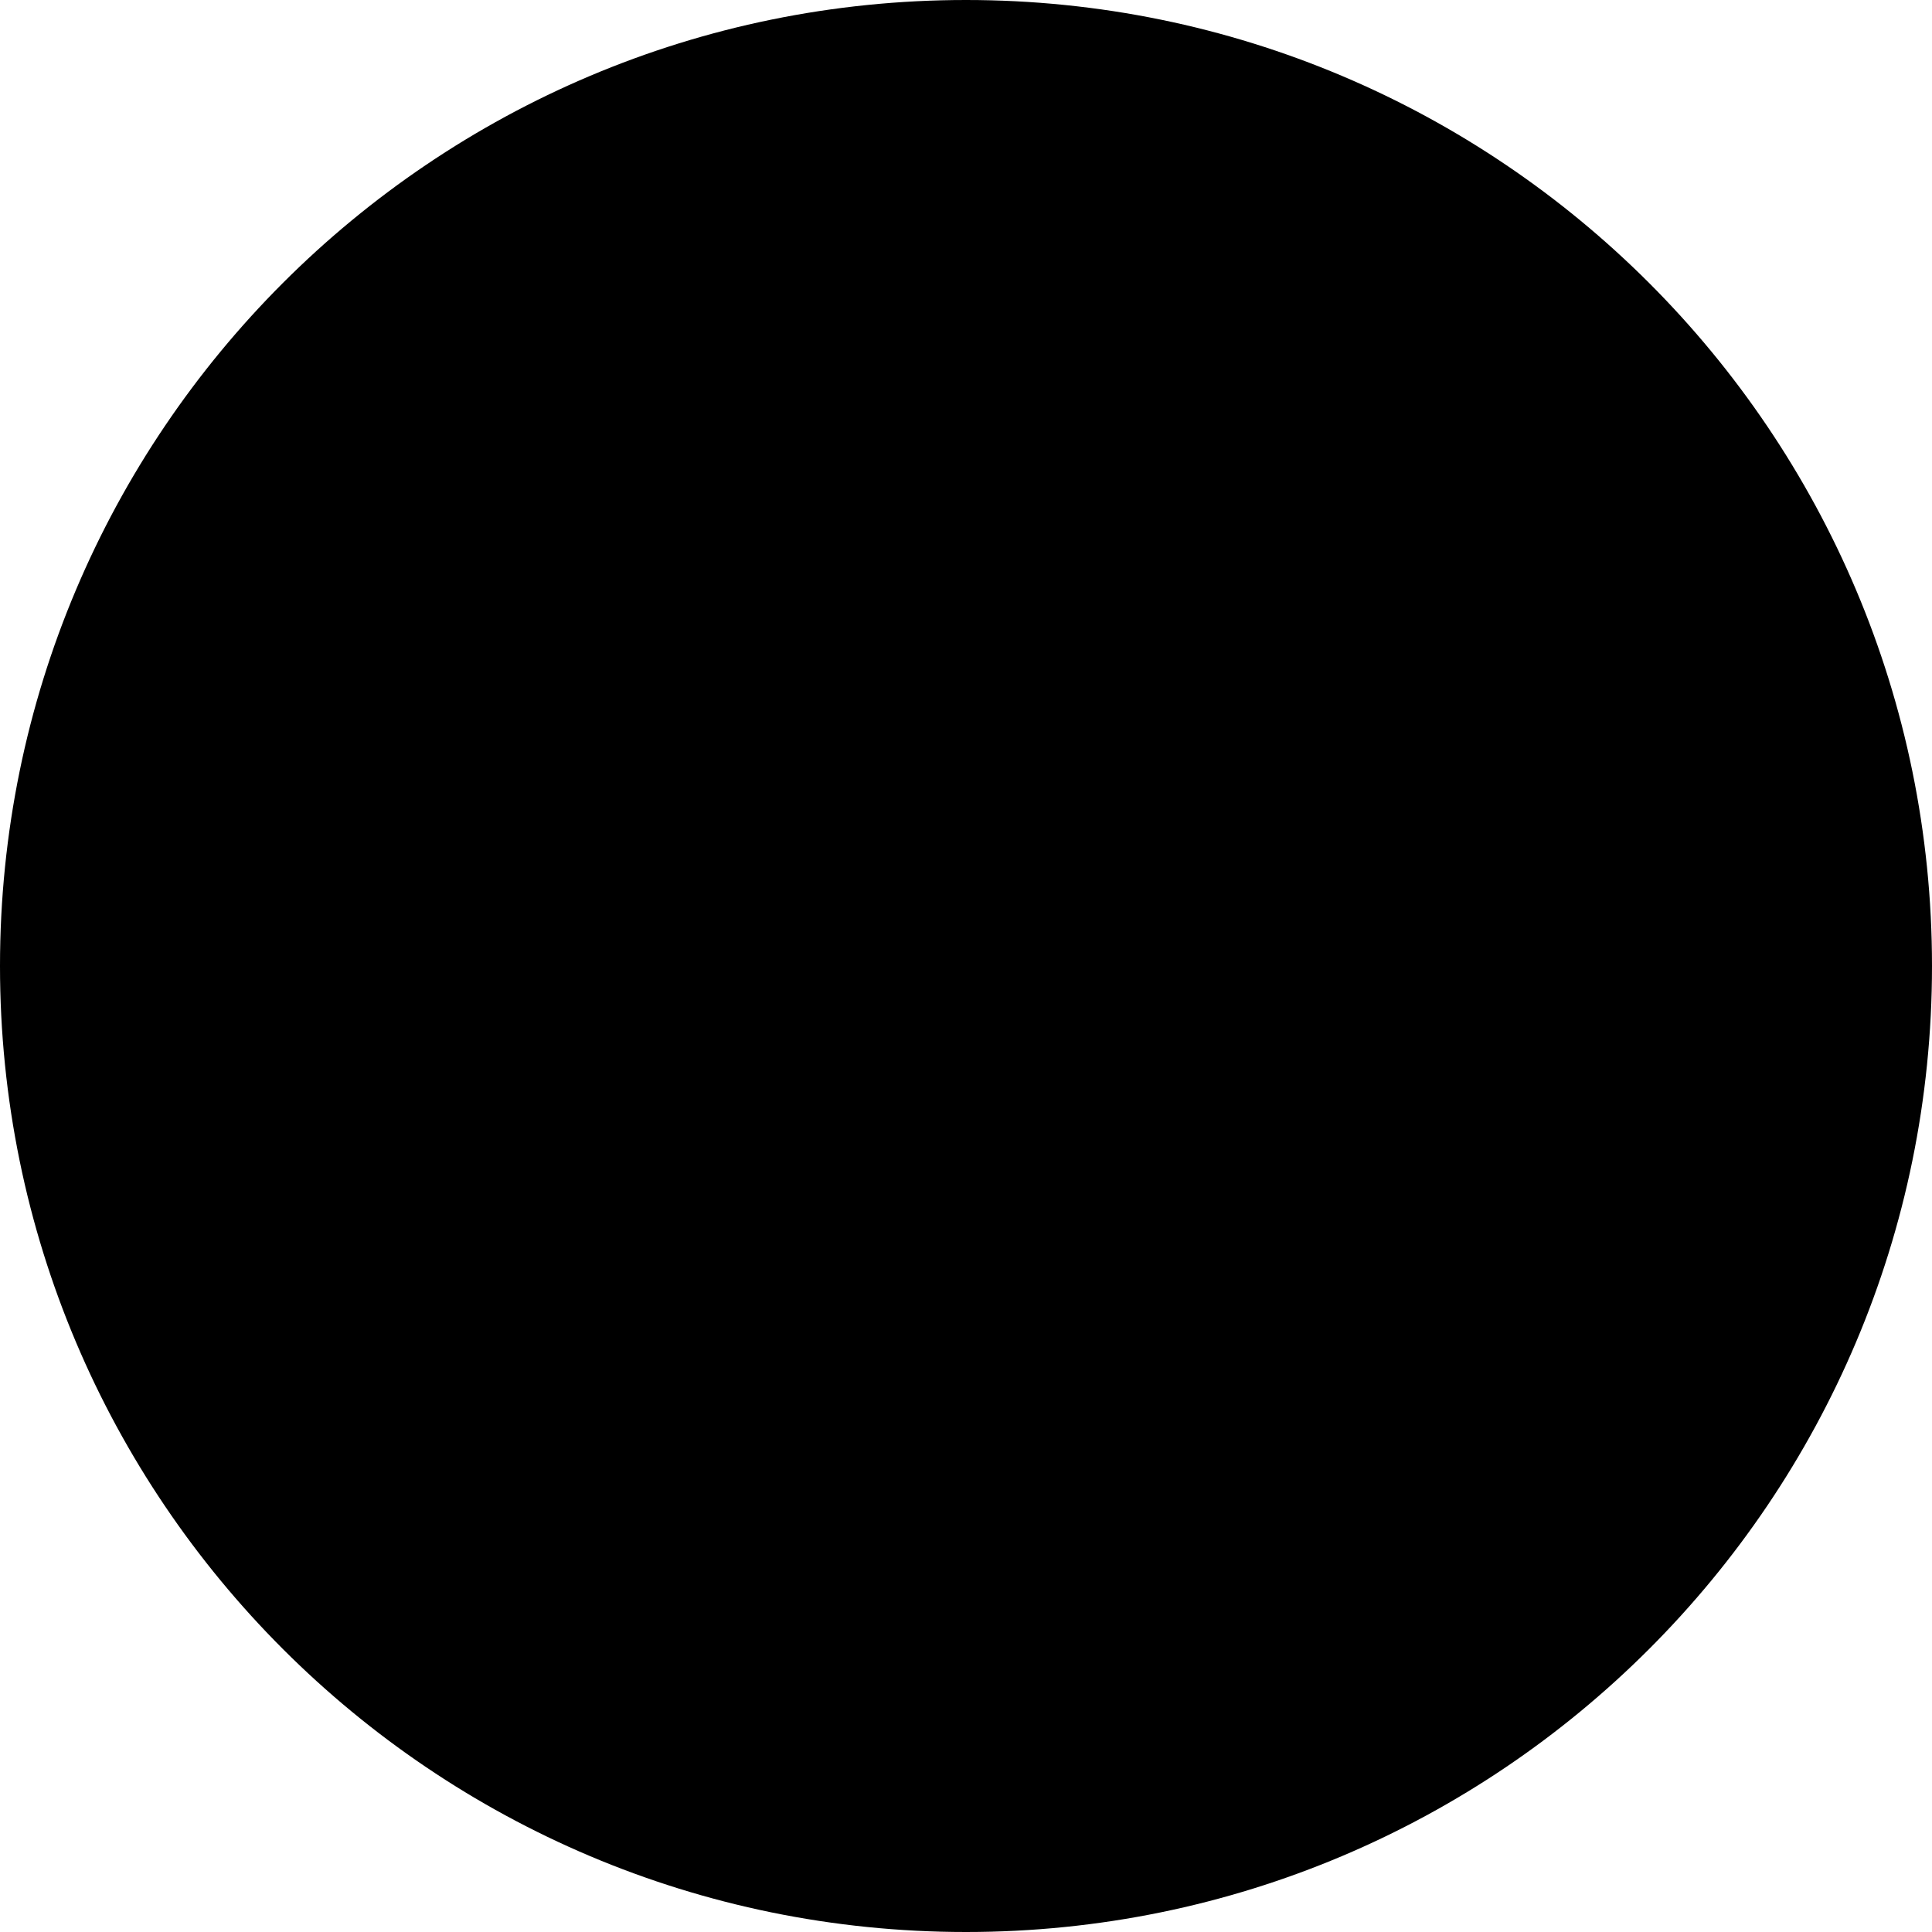
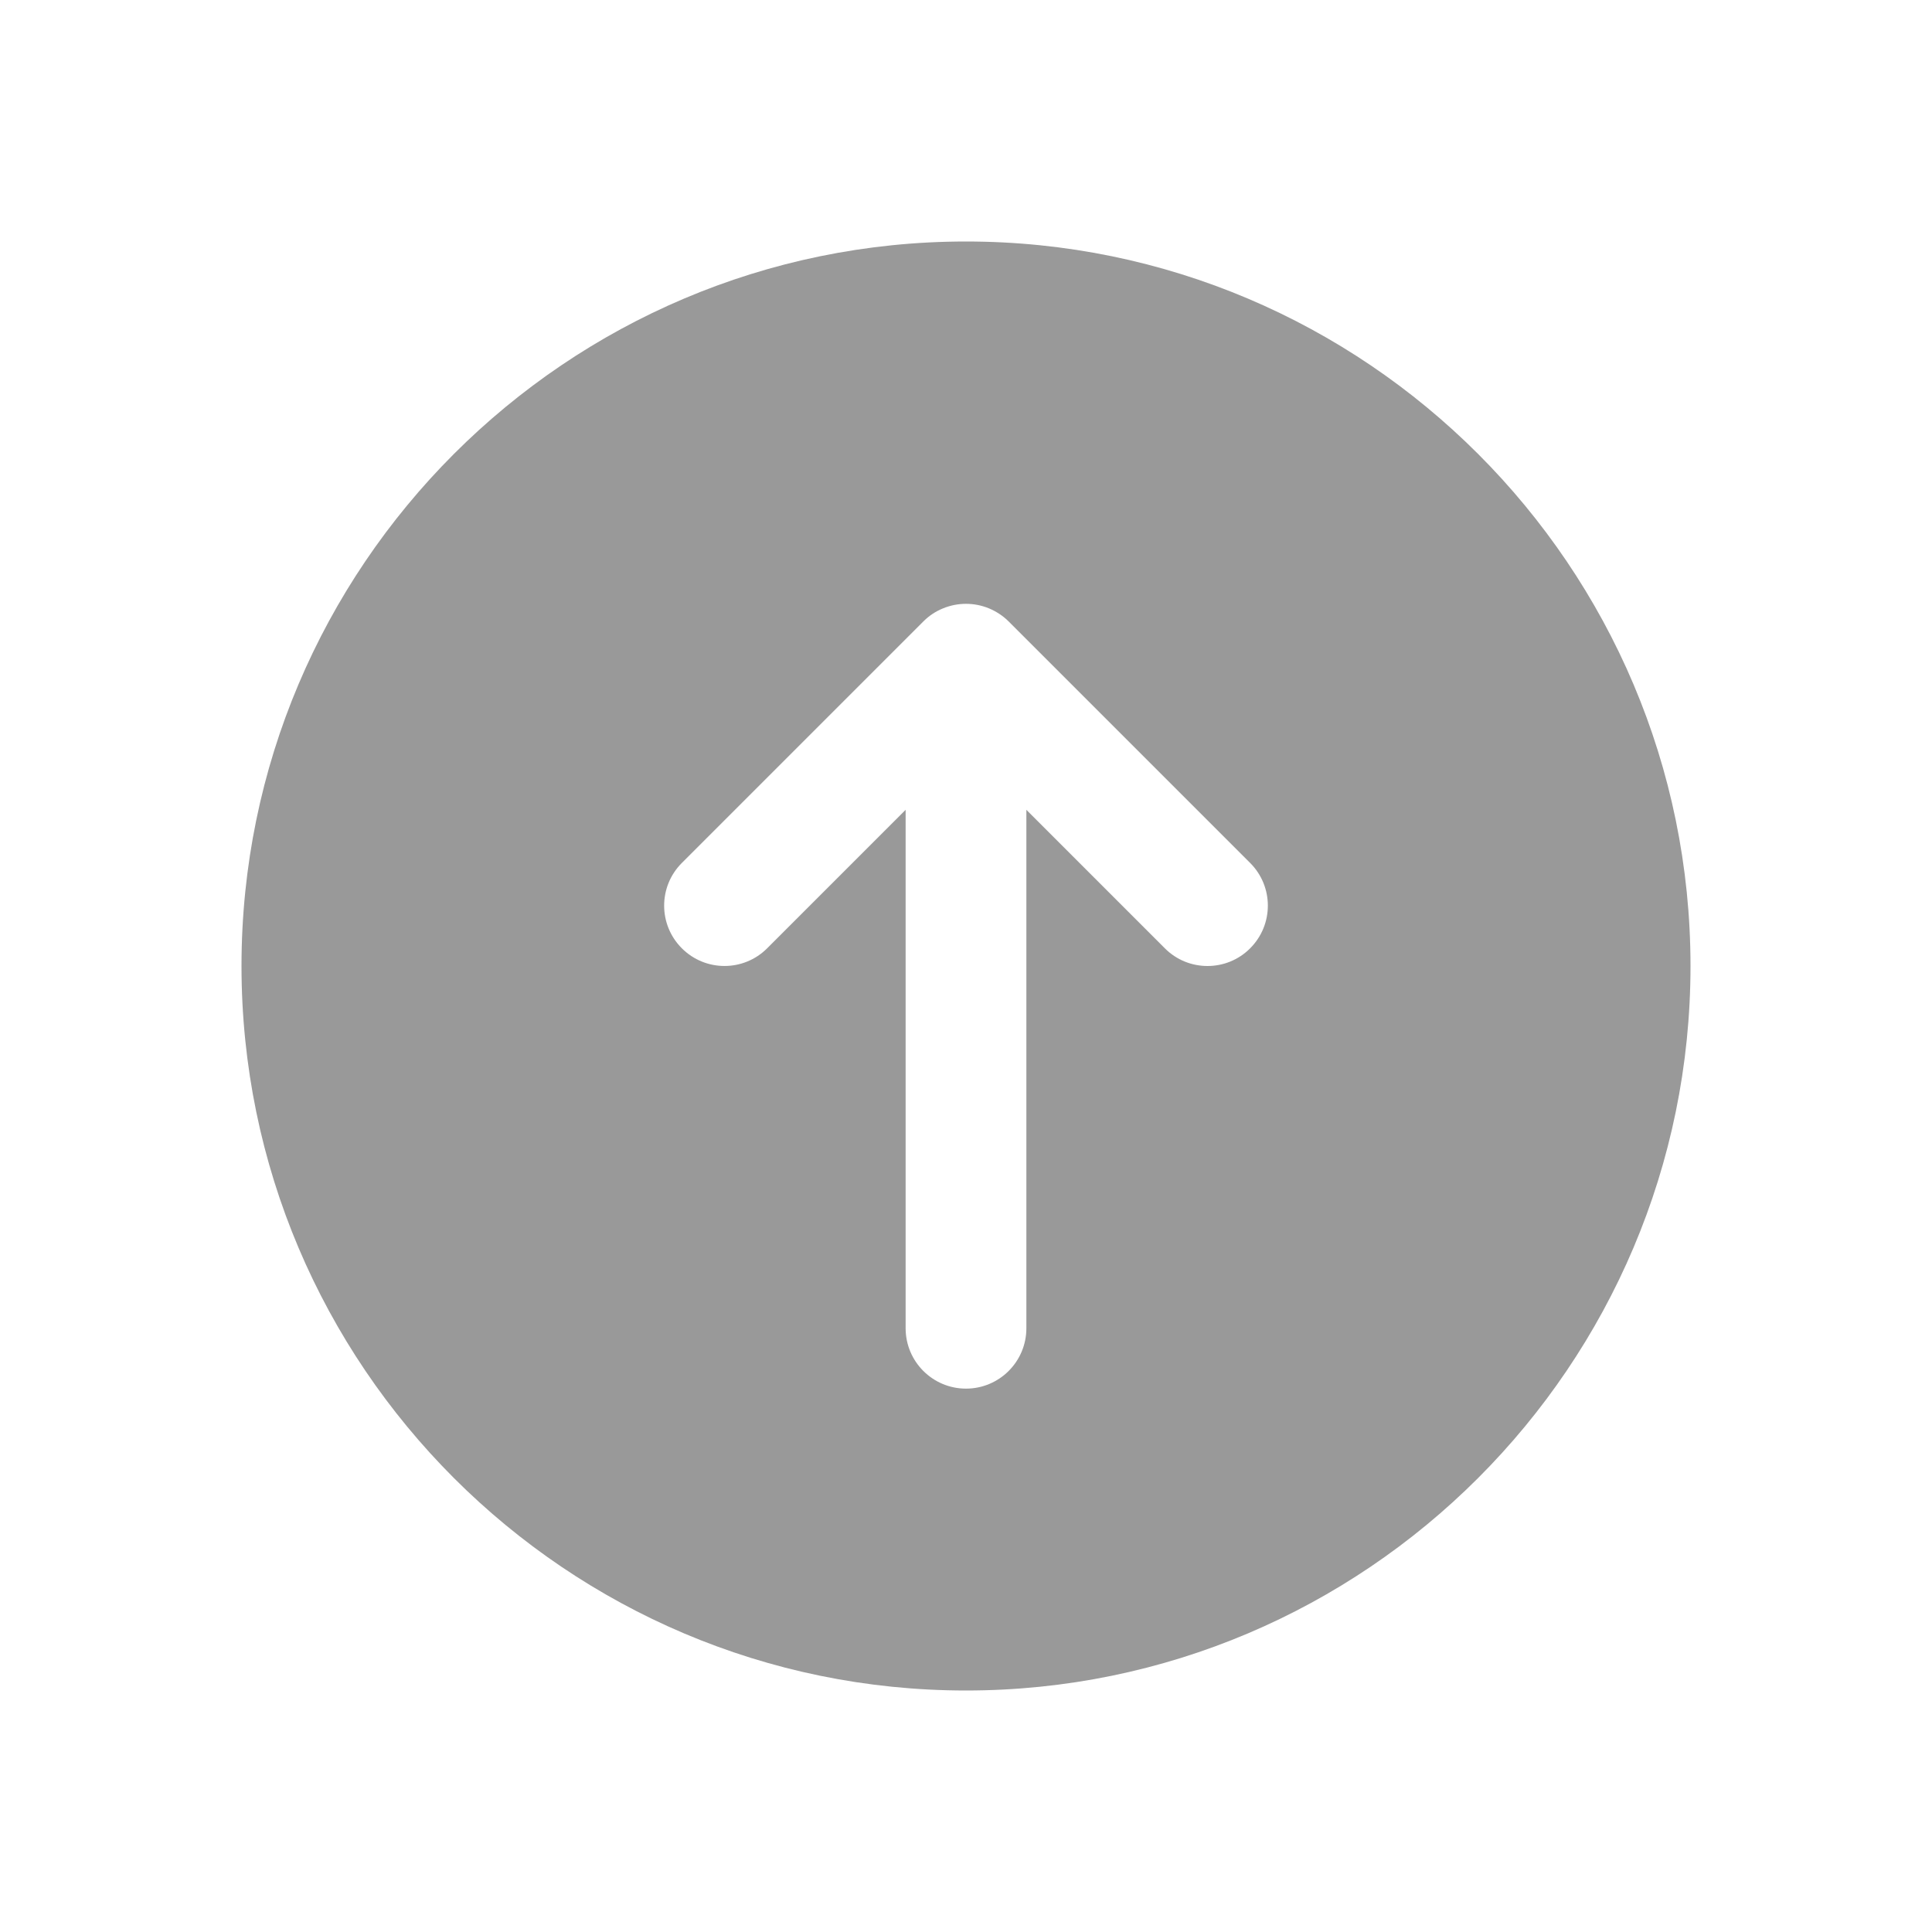
- <svg xmlns="http://www.w3.org/2000/svg" width="20" height="20" viewBox="0 0 20 20">
-   <path d="M20 10c0-5.523-4.477-10-10-10S0 4.477 0 10s4.477 10 10 10 10-4.477 10-10z" />
-   <path class="upvote-icon-background" d="M9.493 6.776l-2.993 3-.75-.75L10 4.762l4.25 4.262-.75.752-3-3.008v8.522h-1l-.007-8.516z" />
+ <svg xmlns="http://www.w3.org/2000/svg" width="24" height="24" viewBox="0 0 24 24">
+   <g fill="none" fill-rule="evenodd">
+     <path d="M0 0h24v24H0z" />
+     <path d="M15.53 11.78c-.146.147-.338.22-.53.22s-.384-.073-.53-.22l-1.72-1.72v6.44c0 .414-.336.75-.75.75s-.75-.336-.75-.75v-6.44l-1.72 1.72c-.293.293-.767.293-1.06 0-.293-.293-.293-.767 0-1.06l3-3c.07-.07.15-.124.243-.162.184-.076.39-.076.574 0 .09.038.174.093.243.162l3 3c.293.293.293.767 0 1.06M12 3c-4.963 0-9 4.037-9 9s4.037 9 9 9 9-4.037 9-9-4.037-9-9-9" fill="#999" />
+   </g>
</svg>
